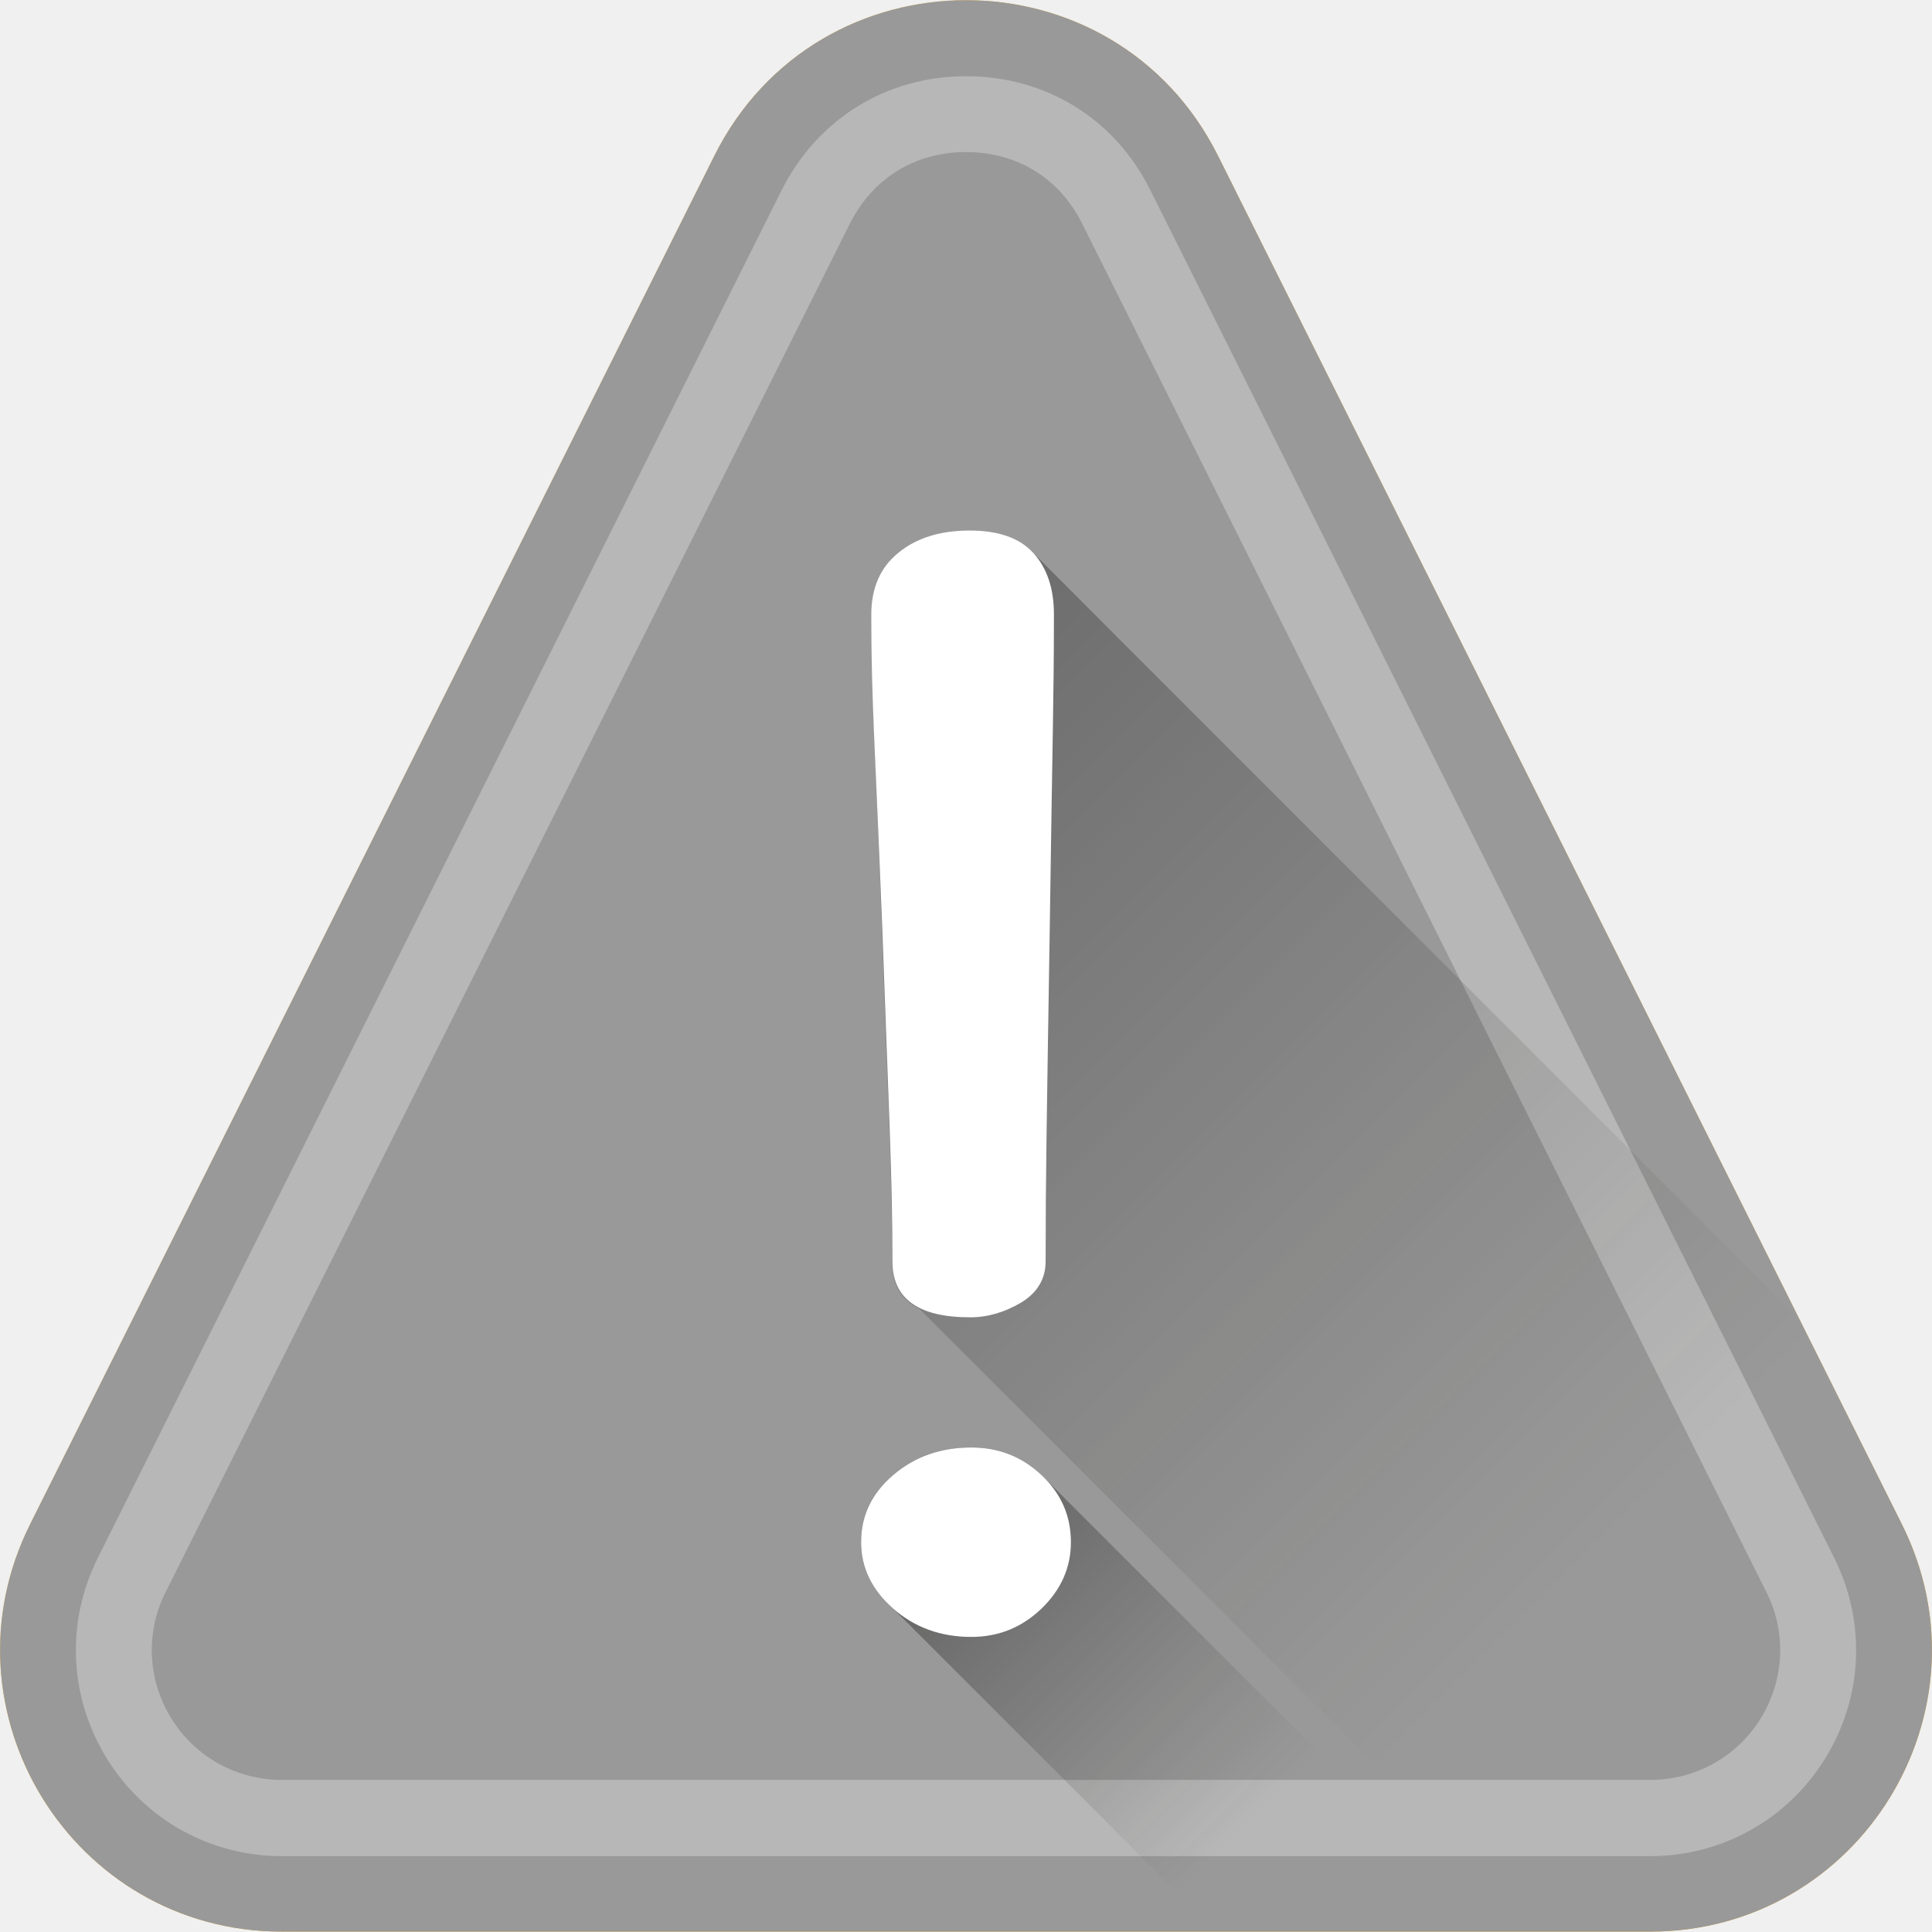
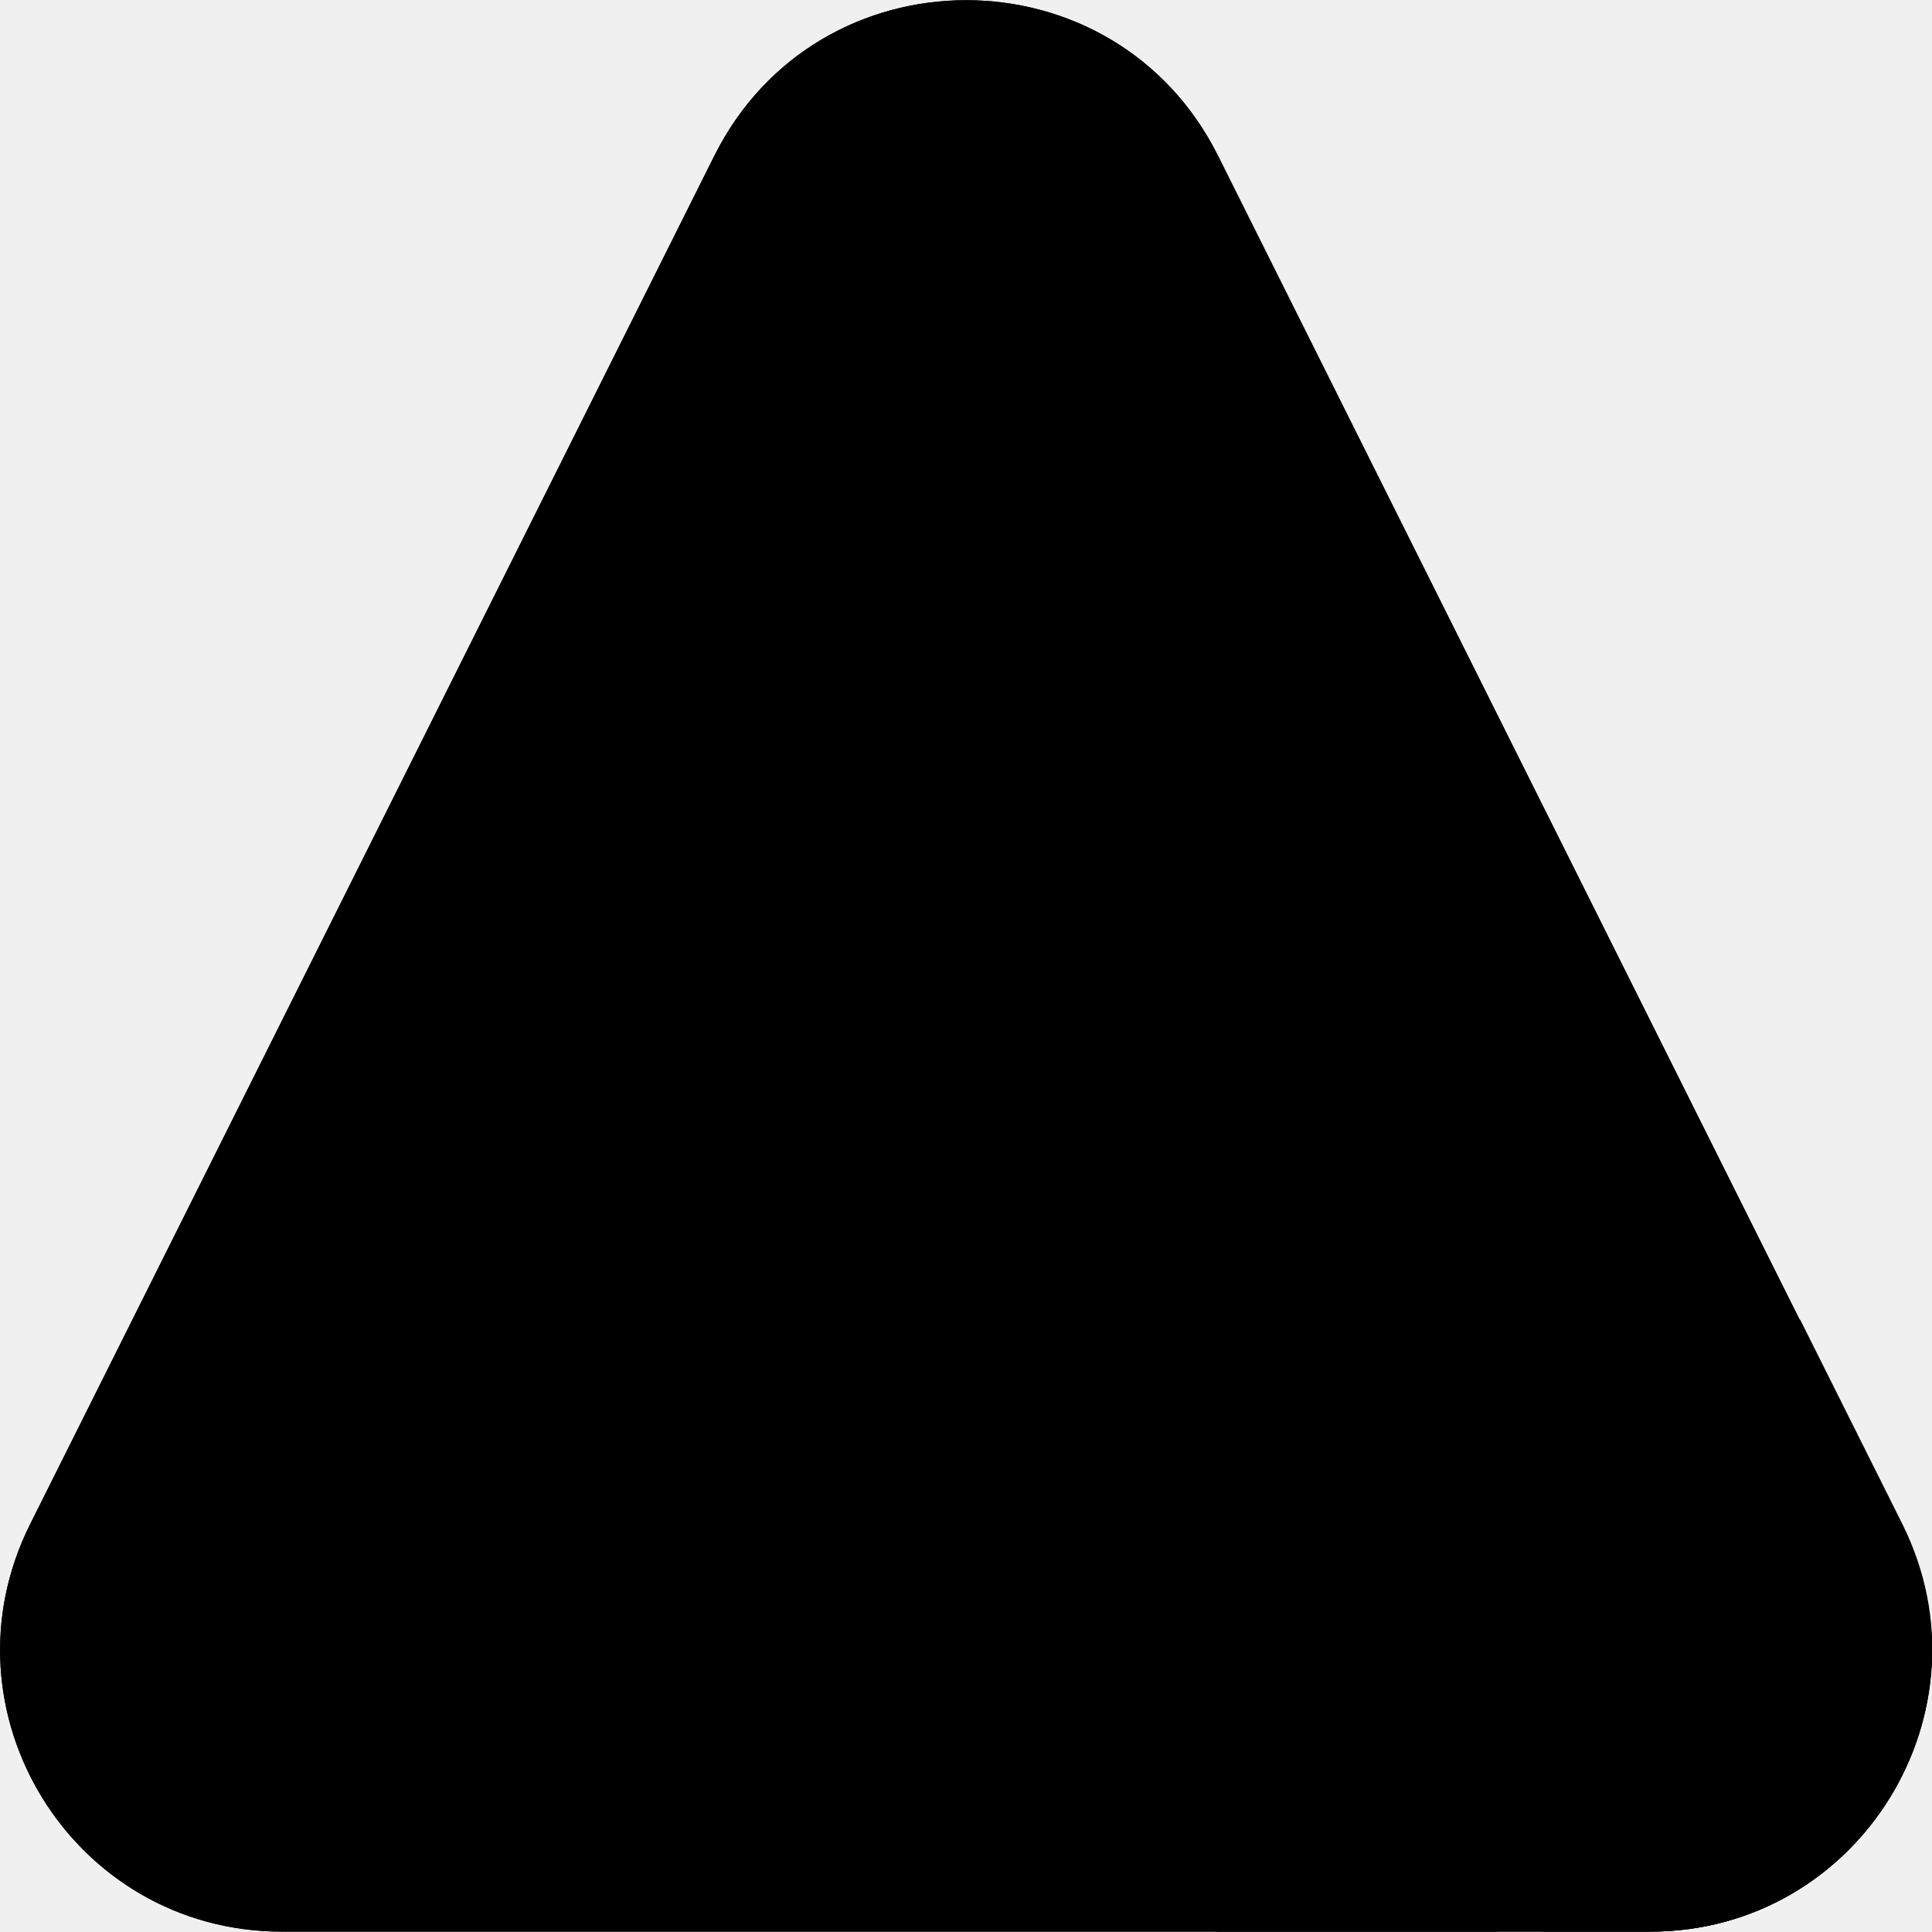
<svg xmlns="http://www.w3.org/2000/svg" version="1.1" id="Capa_1" x="0px" y="0px" viewBox="0 0 512 512" style="enable-background:new 0 0 512 512;" xml:space="preserve">
  <style type="text/css">
	.st0{fill:url(#SVGID_1_);}
	.st1{fill:#999999;}
	.st2{fill:#B7B7B7;}
	.st3{opacity:0.42;fill:url(#SVGID_2_);}
	.st4{opacity:0.42;fill:url(#SVGID_3_);}
	.st5{fill:#FFFFFF;}
</style>
  <linearGradient id="SVGID_1_" gradientUnits="userSpaceOnUse" x1="127.534" y1="495.052" x2="709.314" y2="1076.832" gradientTransform="matrix(1.0039 0 0 1.0039 0.3831 -277.9886)">
    <stop offset="0" style="stop-color:#FFB92D" />
    <stop offset="1" style="stop-color:#F59500" />
  </linearGradient>
-   <path class="st0" d="M437.3,511.9H74.7c-55.5,0-91.5-58.4-66.7-108L189.3,41.3c27.5-55,106-55,133.5,0L504,403.9  C528.8,453.5,492.8,511.9,437.3,511.9z" />
-   <path class="st1" d="M437.3,511.9H74.7c-55.5,0-91.5-58.4-66.7-108L189.3,41.3c27.5-55,106-55,133.5,0L504,403.9  C528.8,453.5,492.8,511.9,437.3,511.9z" />
-   <path class="st2" d="M486.1,412.9L304.8,50.3c-9.4-18.9-27.7-30.1-48.8-30.1s-39.3,11.3-48.8,30.1L25.9,412.9  c-8.5,17-7.6,36.9,2.4,53.1c10,16.2,27.4,25.9,46.4,25.9h362.6c19,0,36.4-9.7,46.4-25.9C493.7,449.8,494.6,429.9,486.1,412.9z   M466.6,455.4c-6.3,10.2-17.3,16.3-29.3,16.3H74.7c-12,0-23-6.1-29.3-16.3c-6.3-10.2-6.9-22.8-1.5-33.5L225.2,59.3  c6.1-12.1,17.3-19,30.8-19c13.5,0,24.8,6.9,30.8,19l181.3,362.6C473.5,432.6,472.9,445.2,466.6,455.4z" />
+   <path className="st0" d="M437.3,511.9H74.7c-55.5,0-91.5-58.4-66.7-108L189.3,41.3c27.5-55,106-55,133.5,0L504,403.9  C528.8,453.5,492.8,511.9,437.3,511.9z" />
+   <path className="st1" d="M437.3,511.9H74.7c-55.5,0-91.5-58.4-66.7-108L189.3,41.3c27.5-55,106-55,133.5,0L504,403.9  C528.8,453.5,492.8,511.9,437.3,511.9z" />
+   <path className="st2" d="M486.1,412.9L304.8,50.3c-9.4-18.9-27.7-30.1-48.8-30.1s-39.3,11.3-48.8,30.1L25.9,412.9  c-8.5,17-7.6,36.9,2.4,53.1c10,16.2,27.4,25.9,46.4,25.9h362.6c19,0,36.4-9.7,46.4-25.9C493.7,449.8,494.6,429.9,486.1,412.9z   M466.6,455.4c-6.3,10.2-17.3,16.3-29.3,16.3H74.7c-12,0-23-6.1-29.3-16.3c-6.3-10.2-6.9-22.8-1.5-33.5L225.2,59.3  c6.1-12.1,17.3-19,30.8-19c13.5,0,24.8,6.9,30.8,19l181.3,362.6C473.5,432.6,472.9,445.2,466.6,455.4z" />
  <linearGradient id="SVGID_2_" gradientUnits="userSpaceOnUse" x1="421.14" y1="687.006" x2="137.05" y2="402.916" gradientTransform="matrix(1.0039 0 0 1.0039 0.3831 -277.9886)">
    <stop offset="0" style="stop-color:#1D1D1B;stop-opacity:0" />
    <stop offset="1" style="stop-color:#000000" />
  </linearGradient>
-   <path class="st3" d="M437.3,511.9h-28.6l-165-165c-4.9-2.4-7.3-6.5-7.3-12.4c0-22.3-0.9-38.1-2.7-88.5c-1.8-50.4-2.7-60.7-2.7-83  c0-7.1,2.4-12.6,7.3-16.5c4.8-3.9,11.1-5.8,18.8-5.8c7.7,0,13.3,2,16.9,6c0.7,0.8,151.1,151.2,203.1,203.1l27.1,54.2  C528.8,453.5,492.8,511.9,437.3,511.9z" />
+   <path className="st3" d="M437.3,511.9h-28.6l-165-165c-4.9-2.4-7.3-6.5-7.3-12.4c0-22.3-0.9-38.1-2.7-88.5c-1.8-50.4-2.7-60.7-2.7-83  c0-7.1,2.4-12.6,7.3-16.5c4.8-3.9,11.1-5.8,18.8-5.8c7.7,0,13.3,2,16.9,6c0.7,0.8,151.1,151.2,203.1,203.1l27.1,54.2  C528.8,453.5,492.8,511.9,437.3,511.9z" />
  <linearGradient id="SVGID_3_" gradientUnits="userSpaceOnUse" x1="329.152" y1="758.164" x2="236.482" y2="665.484" gradientTransform="matrix(1.0039 0 0 1.0039 0.3831 -277.9886)">
    <stop offset="0" style="stop-color:#1D1D1B;stop-opacity:0" />
    <stop offset="1" style="stop-color:#000000" />
  </linearGradient>
-   <path class="st4" d="M397,511.9h-74.7l-85.6-85.6c-5.7-5-8.5-10.9-8.5-17.6c0-7,2.9-12.9,8.5-17.8s12.6-7.3,20.7-7.3  c7.2,0,13.4,2.4,18.6,7.3L397,511.9z" />
-   <path class="st5" d="M228.2,408.7c0-7,2.8-12.9,8.5-17.8c5.7-4.9,12.6-7.3,20.7-7.3c7.2,0,13.4,2.4,18.6,7.3  c5.2,4.9,7.8,10.8,7.8,17.8c0,6.7-2.6,12.6-7.8,17.6c-5.2,5-11.4,7.5-18.6,7.5c-8.1,0-15-2.5-20.7-7.5  C231,421.3,228.2,415.4,228.2,408.7z M230.9,162.9c0-7.1,2.4-12.6,7.3-16.5c4.8-3.9,11.1-5.8,18.8-5.8c7.7,0,13.3,2,16.9,6  c3.6,4,5.4,9.4,5.4,16.2c0,22.3-0.4,32.6-1.1,83c-0.8,50.4-1.1,66.3-1.1,88.5c0,4.6-2.2,8.3-6.5,10.9c-4.4,2.6-8.9,3.9-13.5,3.9  c-13.7,0-20.6-4.9-20.6-14.8c0-22.3-0.9-38.1-2.7-88.5C231.8,195.5,230.9,185.2,230.9,162.9z" />
+   <path className="st4" d="M397,511.9h-74.7l-85.6-85.6c-5.7-5-8.5-10.9-8.5-17.6c0-7,2.9-12.9,8.5-17.8s12.6-7.3,20.7-7.3  c7.2,0,13.4,2.4,18.6,7.3L397,511.9z" />
+   <path className="st5" d="M228.2,408.7c0-7,2.8-12.9,8.5-17.8c5.7-4.9,12.6-7.3,20.7-7.3c7.2,0,13.4,2.4,18.6,7.3  c5.2,4.9,7.8,10.8,7.8,17.8c0,6.7-2.6,12.6-7.8,17.6c-5.2,5-11.4,7.5-18.6,7.5c-8.1,0-15-2.5-20.7-7.5  C231,421.3,228.2,415.4,228.2,408.7z M230.9,162.9c0-7.1,2.4-12.6,7.3-16.5c4.8-3.9,11.1-5.8,18.8-5.8c7.7,0,13.3,2,16.9,6  c3.6,4,5.4,9.4,5.4,16.2c0,22.3-0.4,32.6-1.1,83c-0.8,50.4-1.1,66.3-1.1,88.5c0,4.6-2.2,8.3-6.5,10.9c-4.4,2.6-8.9,3.9-13.5,3.9  c-13.7,0-20.6-4.9-20.6-14.8c0-22.3-0.9-38.1-2.7-88.5C231.8,195.5,230.9,185.2,230.9,162.9z" />
</svg>
